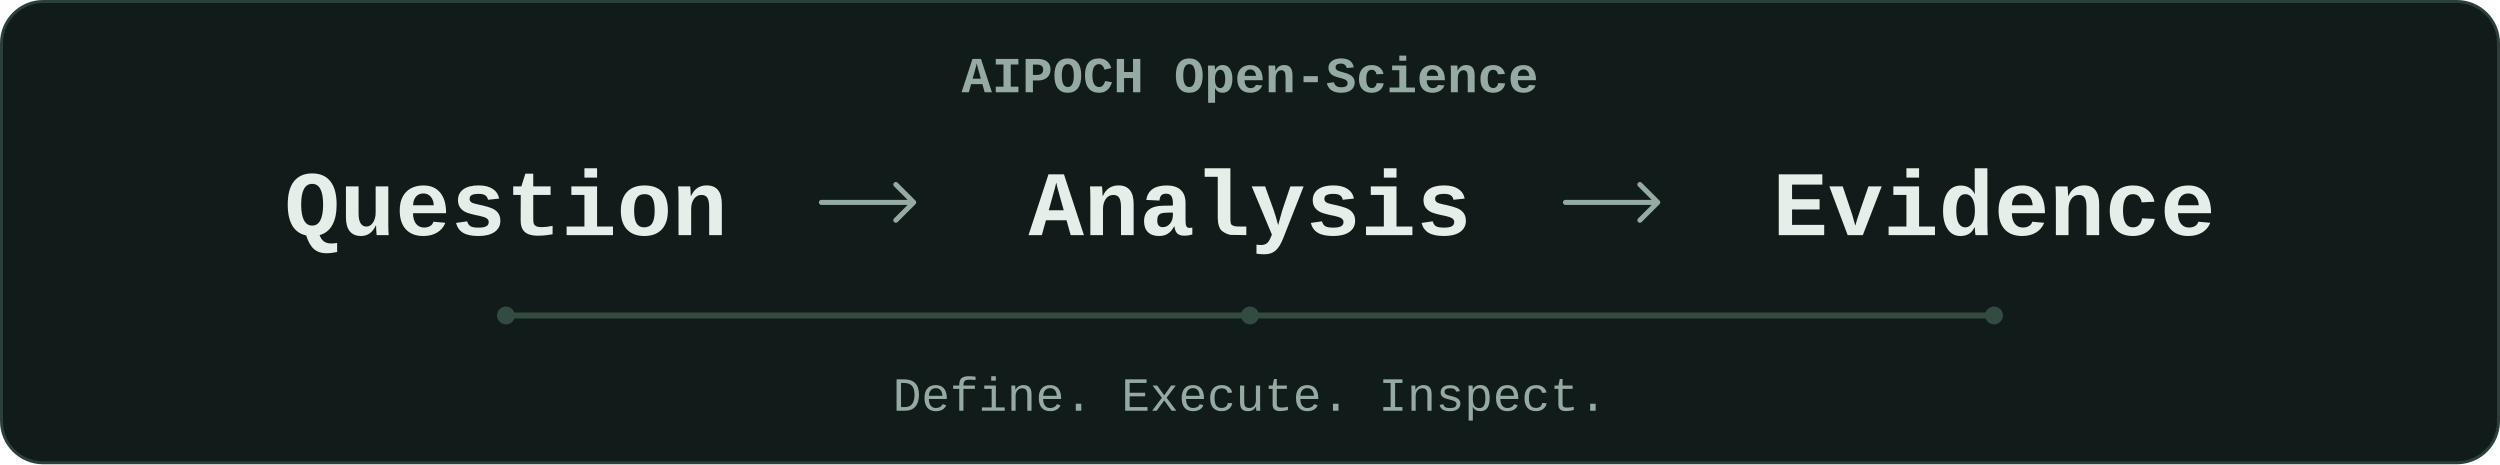
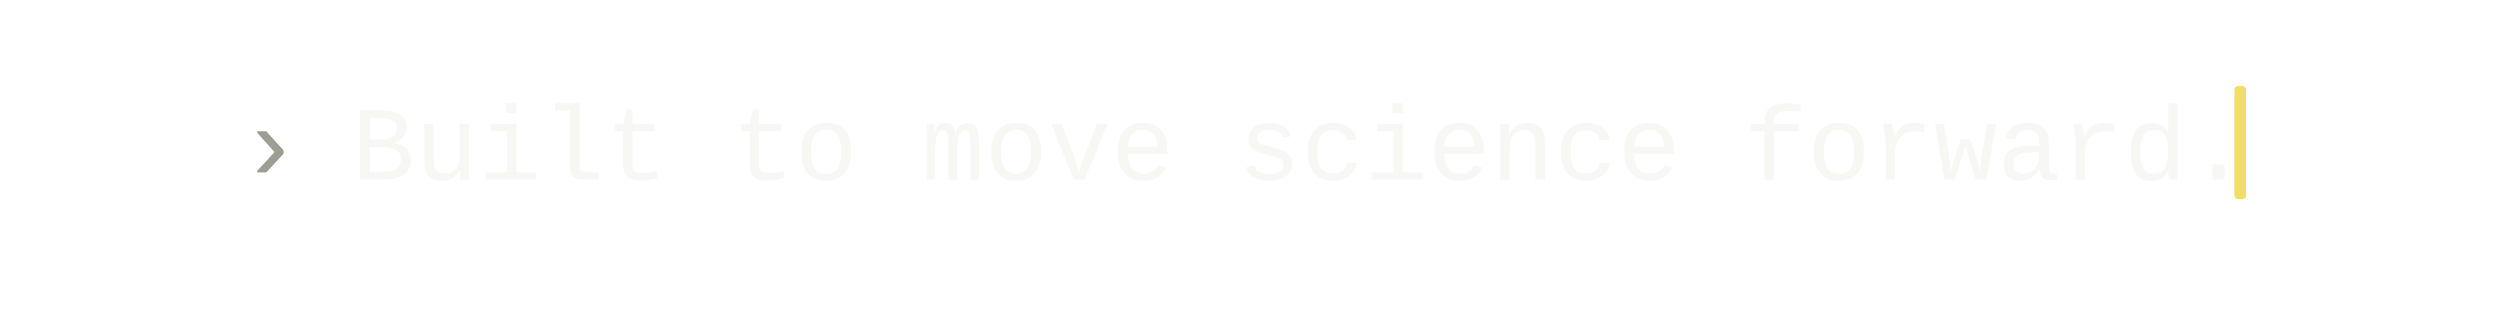
- <svg xmlns="http://www.w3.org/2000/svg" width="840" height="156" viewBox="0 0 840 156" role="img" aria-labelledby="title desc">
+ <svg xmlns="http://www.w3.org/2000/svg" width="640" height="80" viewBox="0 0 640 80" role="img" aria-labelledby="title desc">
  <style>
-     text{font-family:Consolas,"Liberation Mono",Menlo,monospace}
-     .stage{font-size:31px;font-weight:600;fill:#e5eee9;text-anchor:middle}
-     .caption{font-size:16px;fill:#95aaa2;text-anchor:middle}
-     .caption-q{opacity:1}.caption-a,.caption-e{opacity:0}.static-caption{display:block}
-     
+     text{font-family:"Roboto Mono",Consolas,"Liberation Mono",monospace;font-size:27px;font-weight:500;fill:#F7F7F4}
+     .prompt{fill:#9D9D95;font-weight:400}
+     .fallback{display:block}
+     .animated{display:none}
  </style>
-   <rect x=".5" y=".5" width="839" height="155" rx="14" fill="#111b19" stroke="#2b403a" />
-   <text x="420" y="31" text-anchor="middle" font-size="17" font-weight="600" fill="#95aaa2">AIPOCH Open-Science</text>
-   <text class="stage q" x="170" y="79">Question</text>
-   <text class="stage a" x="420" y="79">Analysis</text>
-   <text class="stage e" x="670" y="79">Evidence</text>
-   <g fill="none" stroke="#95aaa2" stroke-width="1.7" stroke-linecap="round" stroke-linejoin="round">
-     <path d="M276 68H307M301 62l6 6-6 6" />
-     <path d="M526 68H557M551 62l6 6-6 6" />
+   <g class="fallback">
+     <text class="prompt" x="61" y="46">›</text>
+     <text x="90" y="46" textLength="480" lengthAdjust="spacingAndGlyphs">Built to move science forward.</text>
+     <rect x="572" y="22" width="3" height="29" rx="1" fill="#F1DD67" />
  </g>
-   <path d="M170 106H670" stroke="#344b42" stroke-width="2" />
-   <g fill="#344b42">
-     <circle cx="170" cy="106" r="3" />
-     <circle cx="420" cy="106" r="3" />
-     <circle cx="670" cy="106" r="3" />
-   </g>
-   <text class="caption static-caption" x="420" y="138">Define. Execute. Inspect.</text>
</svg>
